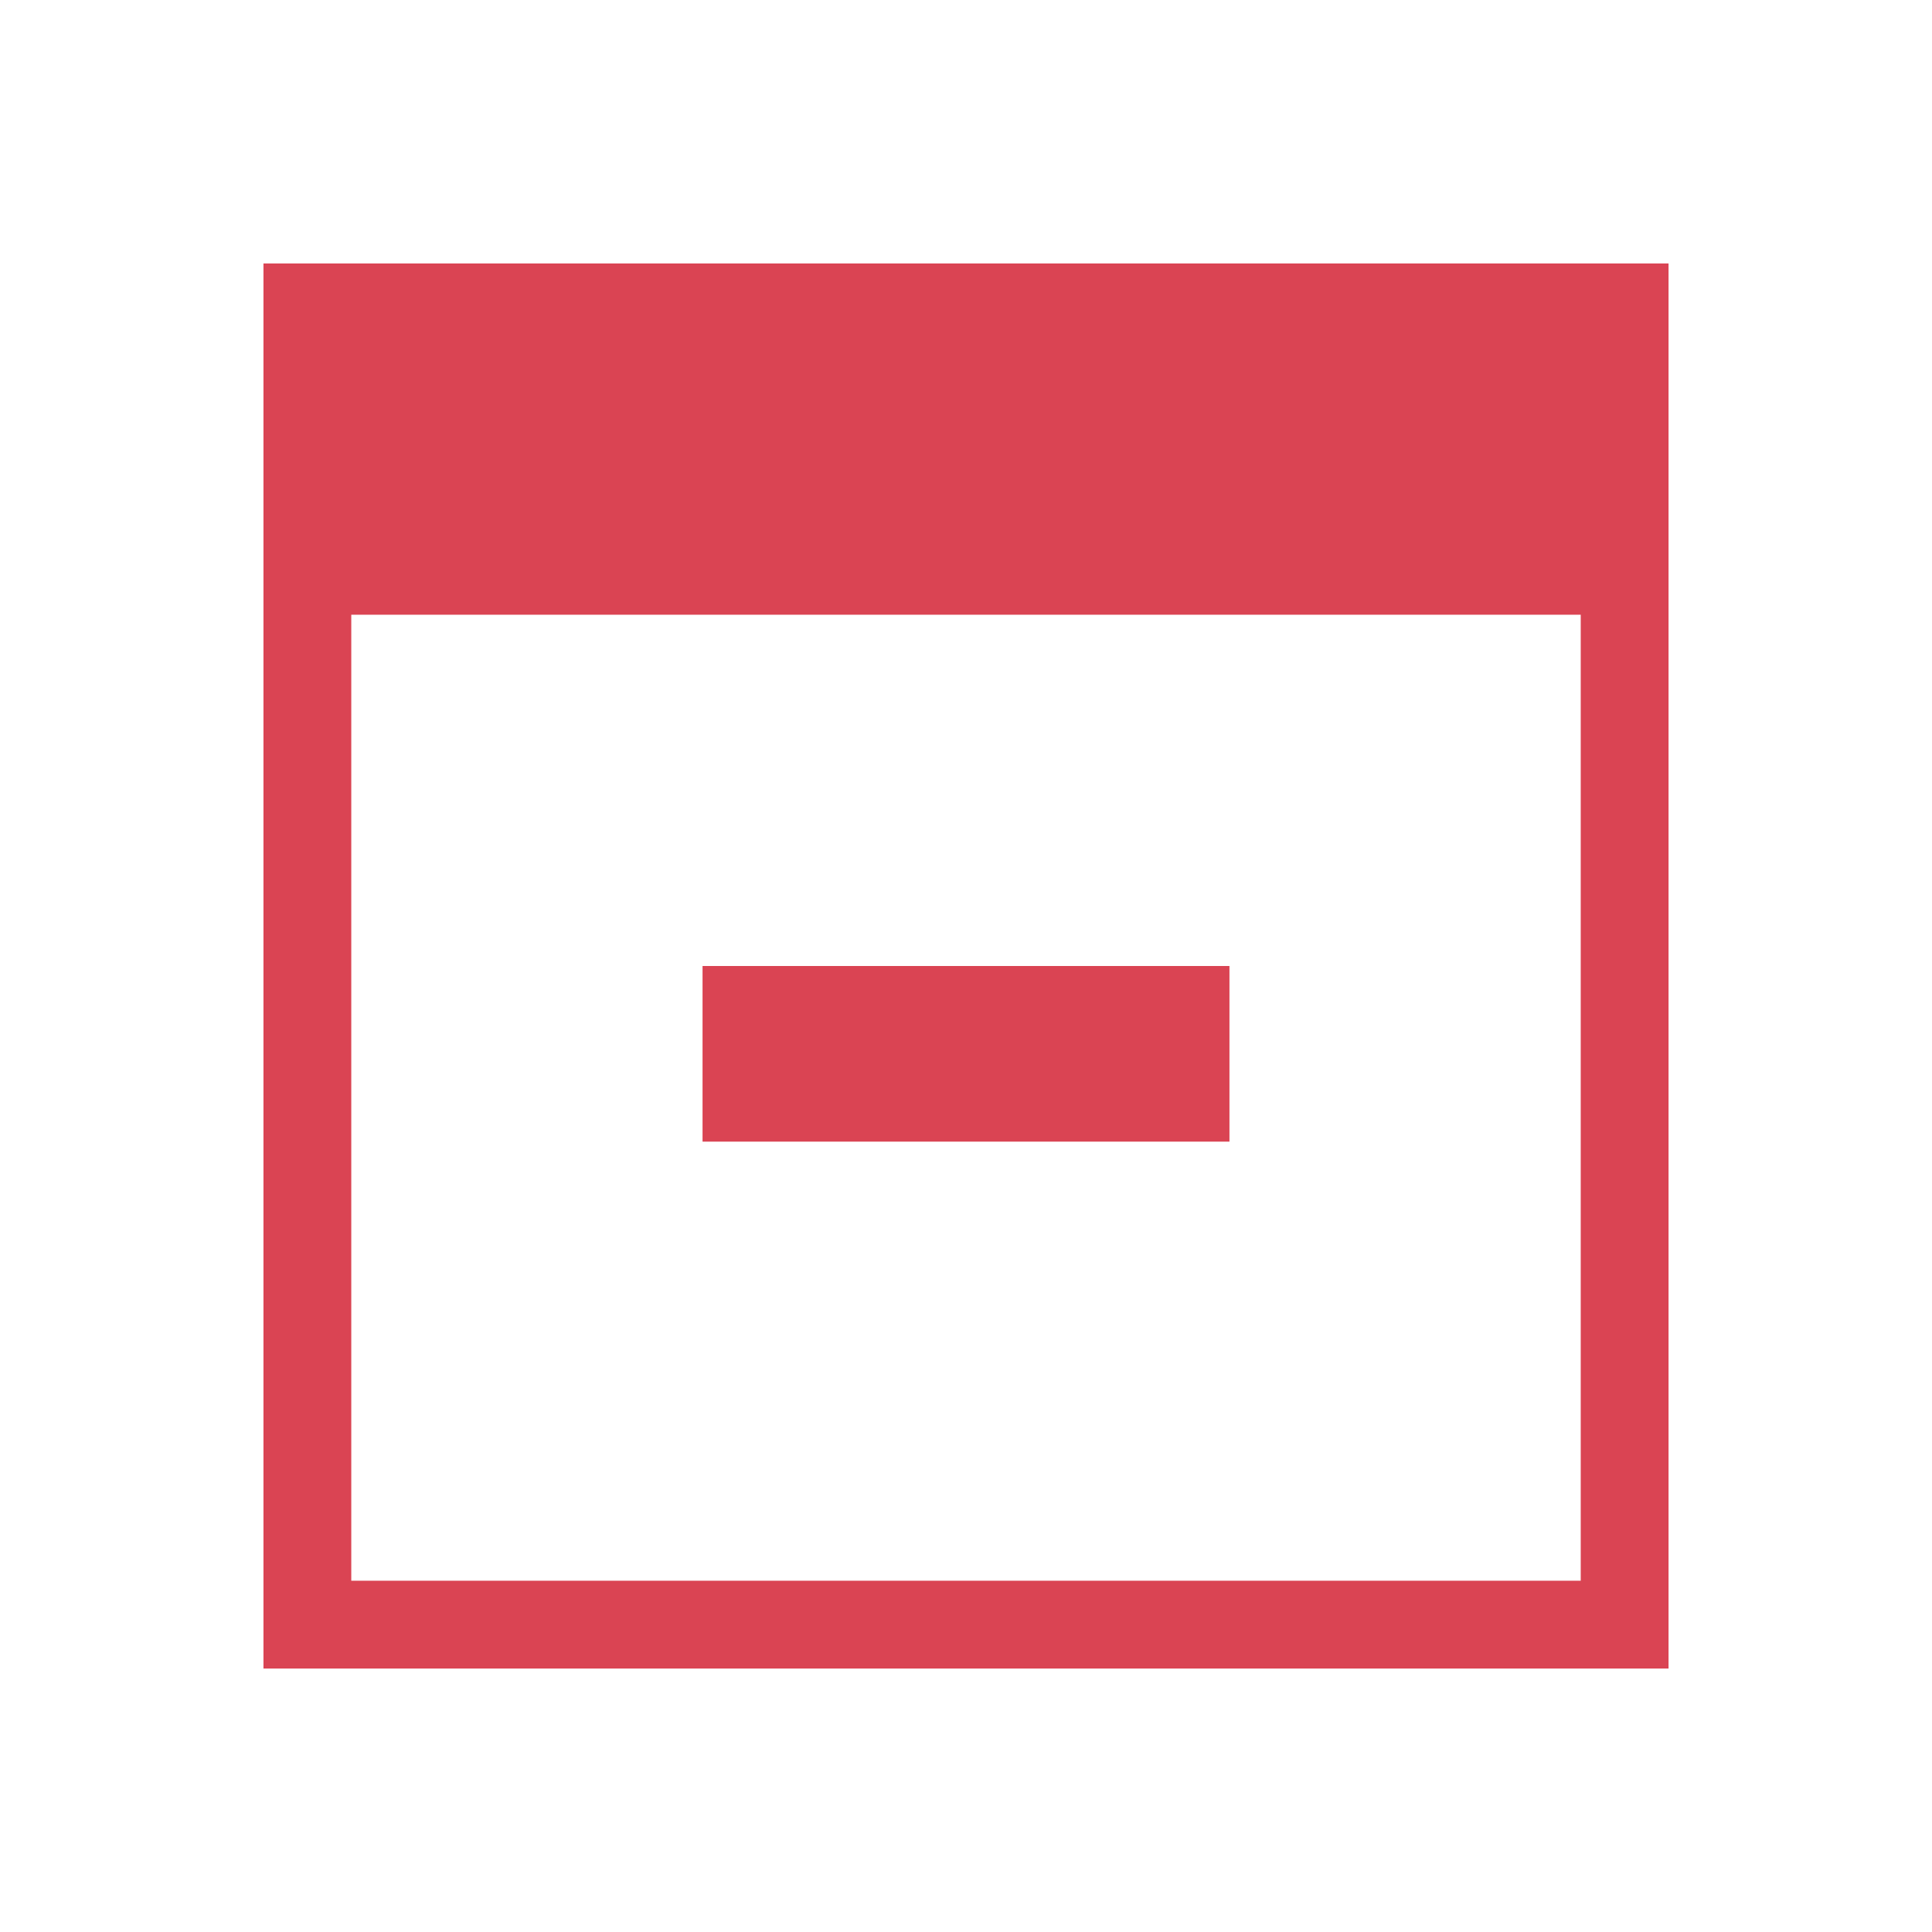
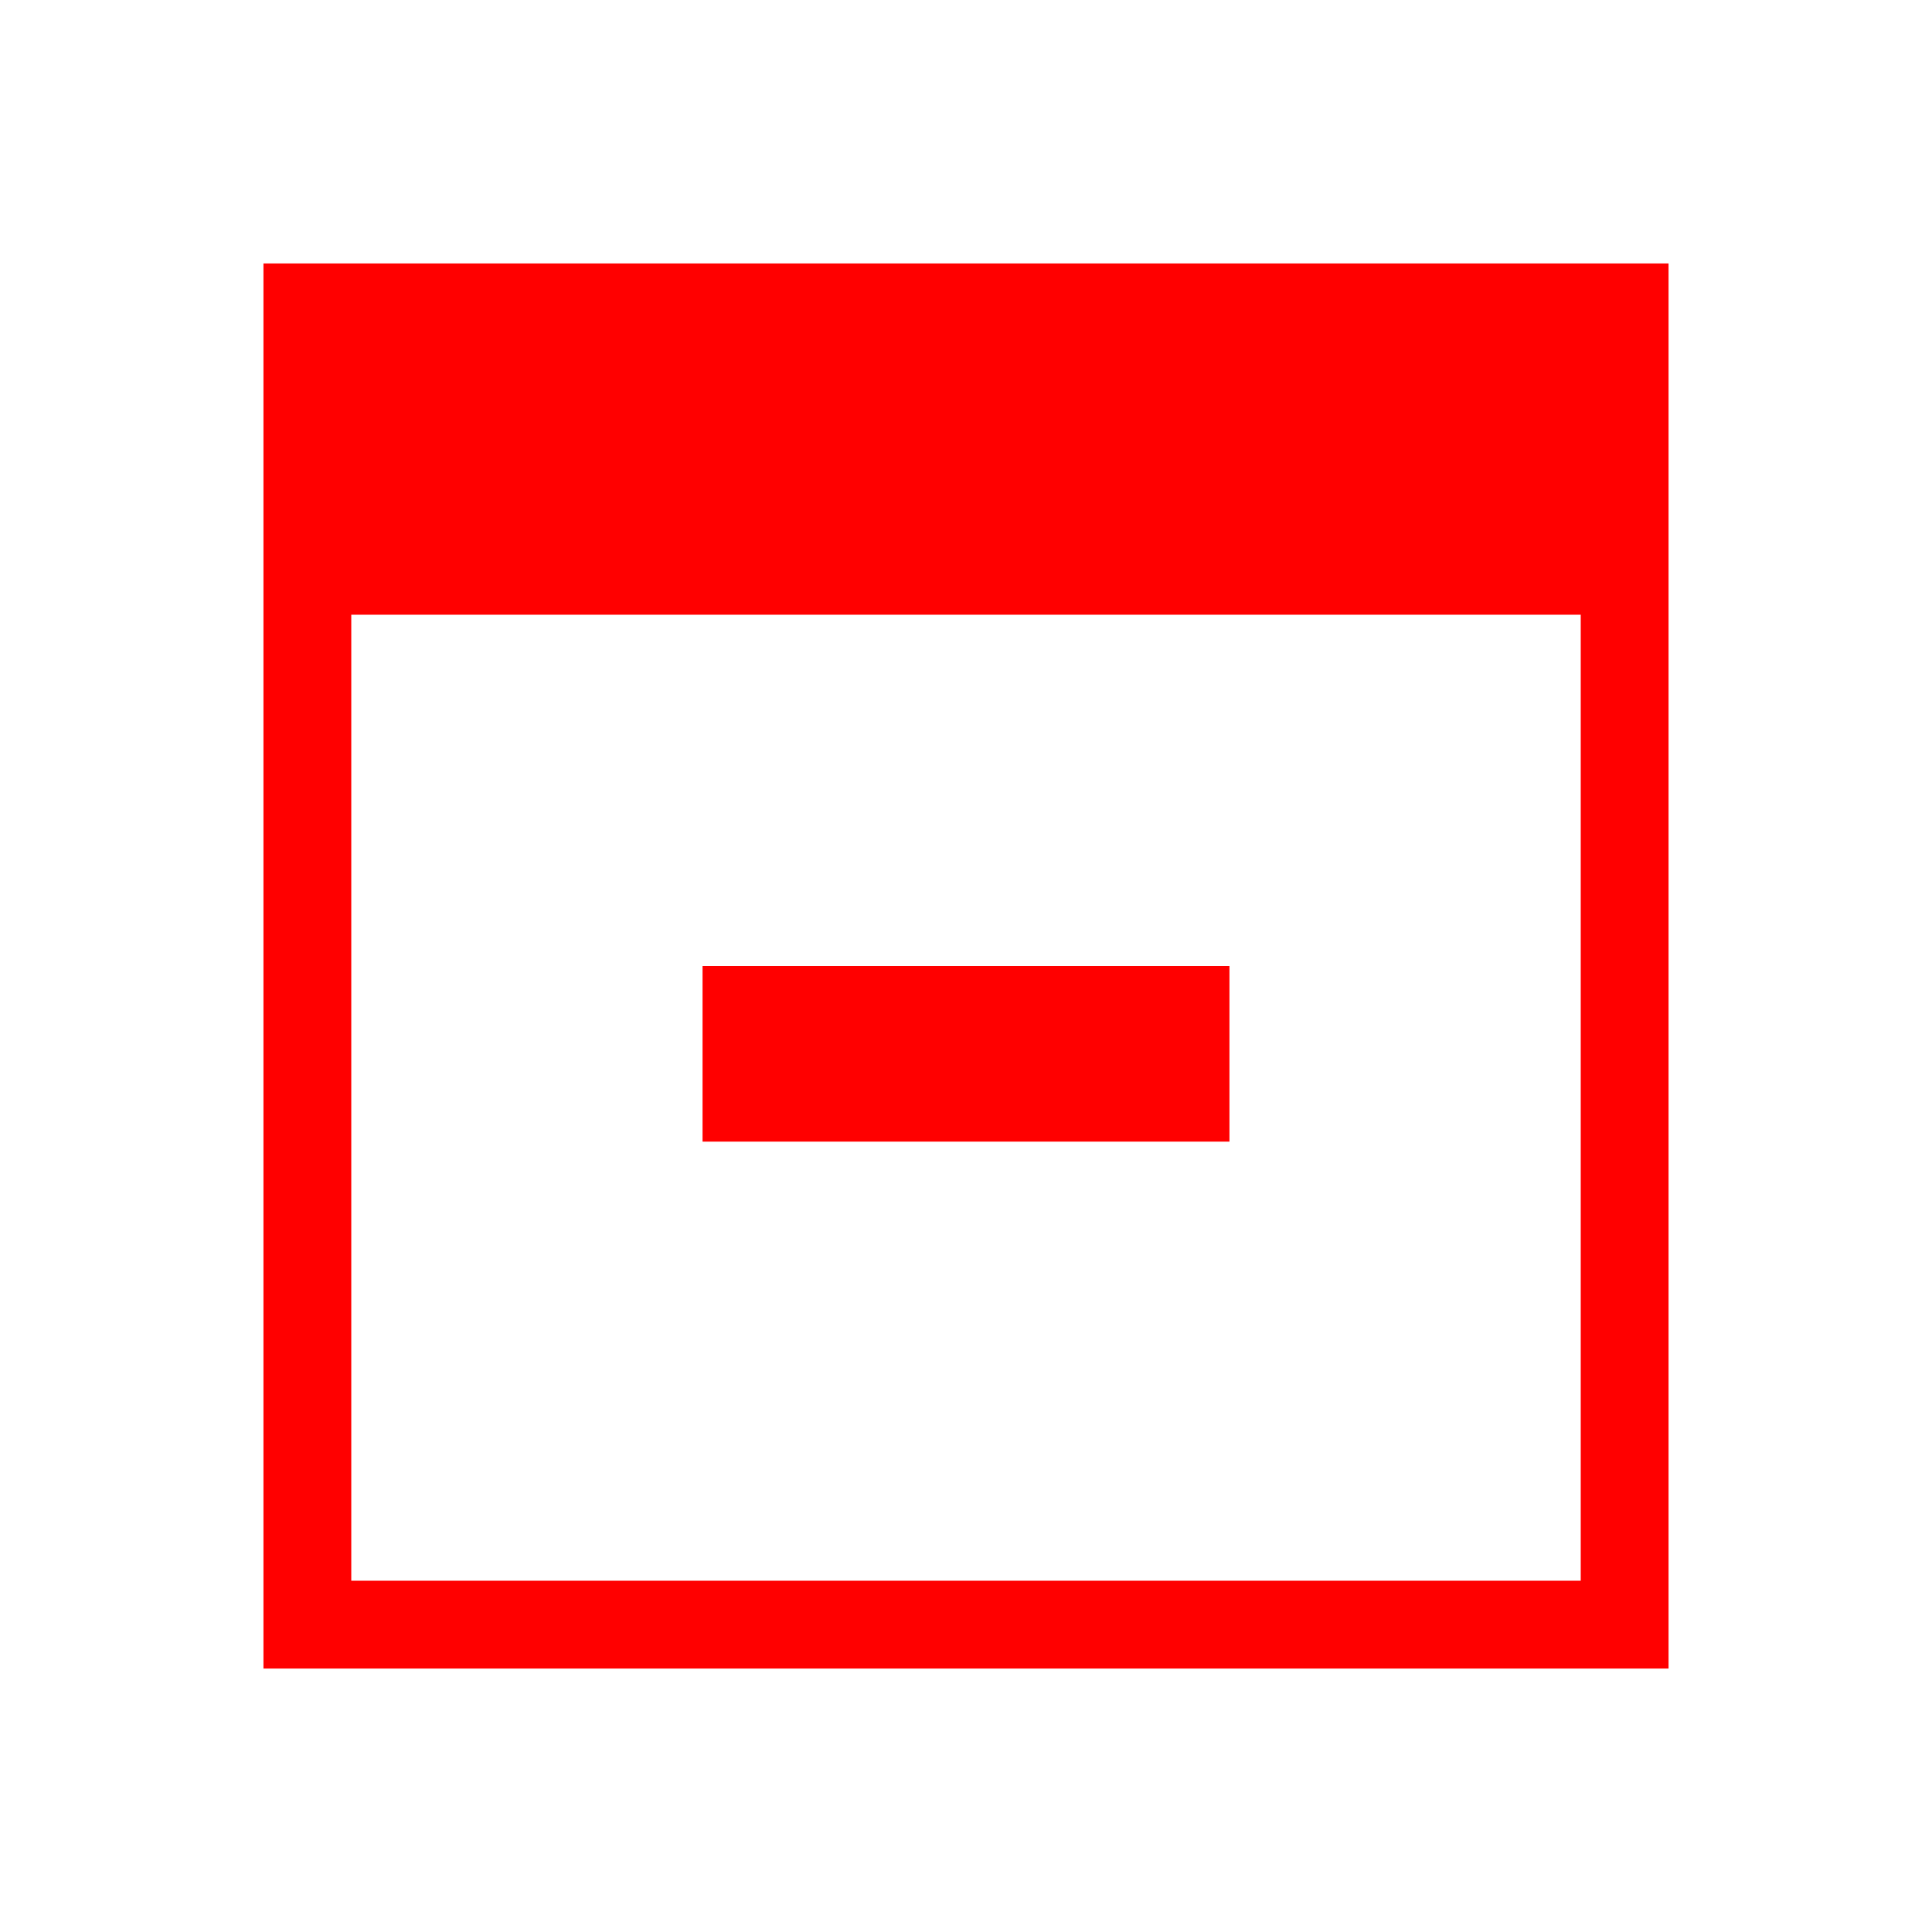
<svg xmlns="http://www.w3.org/2000/svg" width="22" height="22" id="svg3109" version="1.1">
  <defs id="defs3111" />
  <g id="layer1" transform="translate(-534.1429,-579.0765)">
-     <path style="opacity:1;fill:#da4453;fill-opacity:1;stroke:none" d="M 3 3 L 3 7 L 3 19 L 4 19 L 18 19 L 19 19 L 19 18 L 19 6 L 19 3 L 4 3 L 3 3 z M 4 7 L 18 7 L 18 18 L 4 18 L 4 7 z M 8 11 L 8 13 L 14 13 L 14 11 L 8 11 z " transform="translate(534.1429,579.0765)" id="rect4141" />
+     <path style="opacity:1;fill:#ff0000;fill-opacity:1;stroke:none" d="M 3 3 L 3 7 L 3 19 L 4 19 L 18 19 L 19 19 L 19 18 L 19 6 L 19 3 L 4 3 L 3 3 z M 4 7 L 18 7 L 18 18 L 4 18 L 4 7 z M 8 11 L 8 13 L 14 13 L 14 11 L 8 11 z " transform="translate(534.1429,579.0765)" id="rect4141" />
  </g>
</svg>
